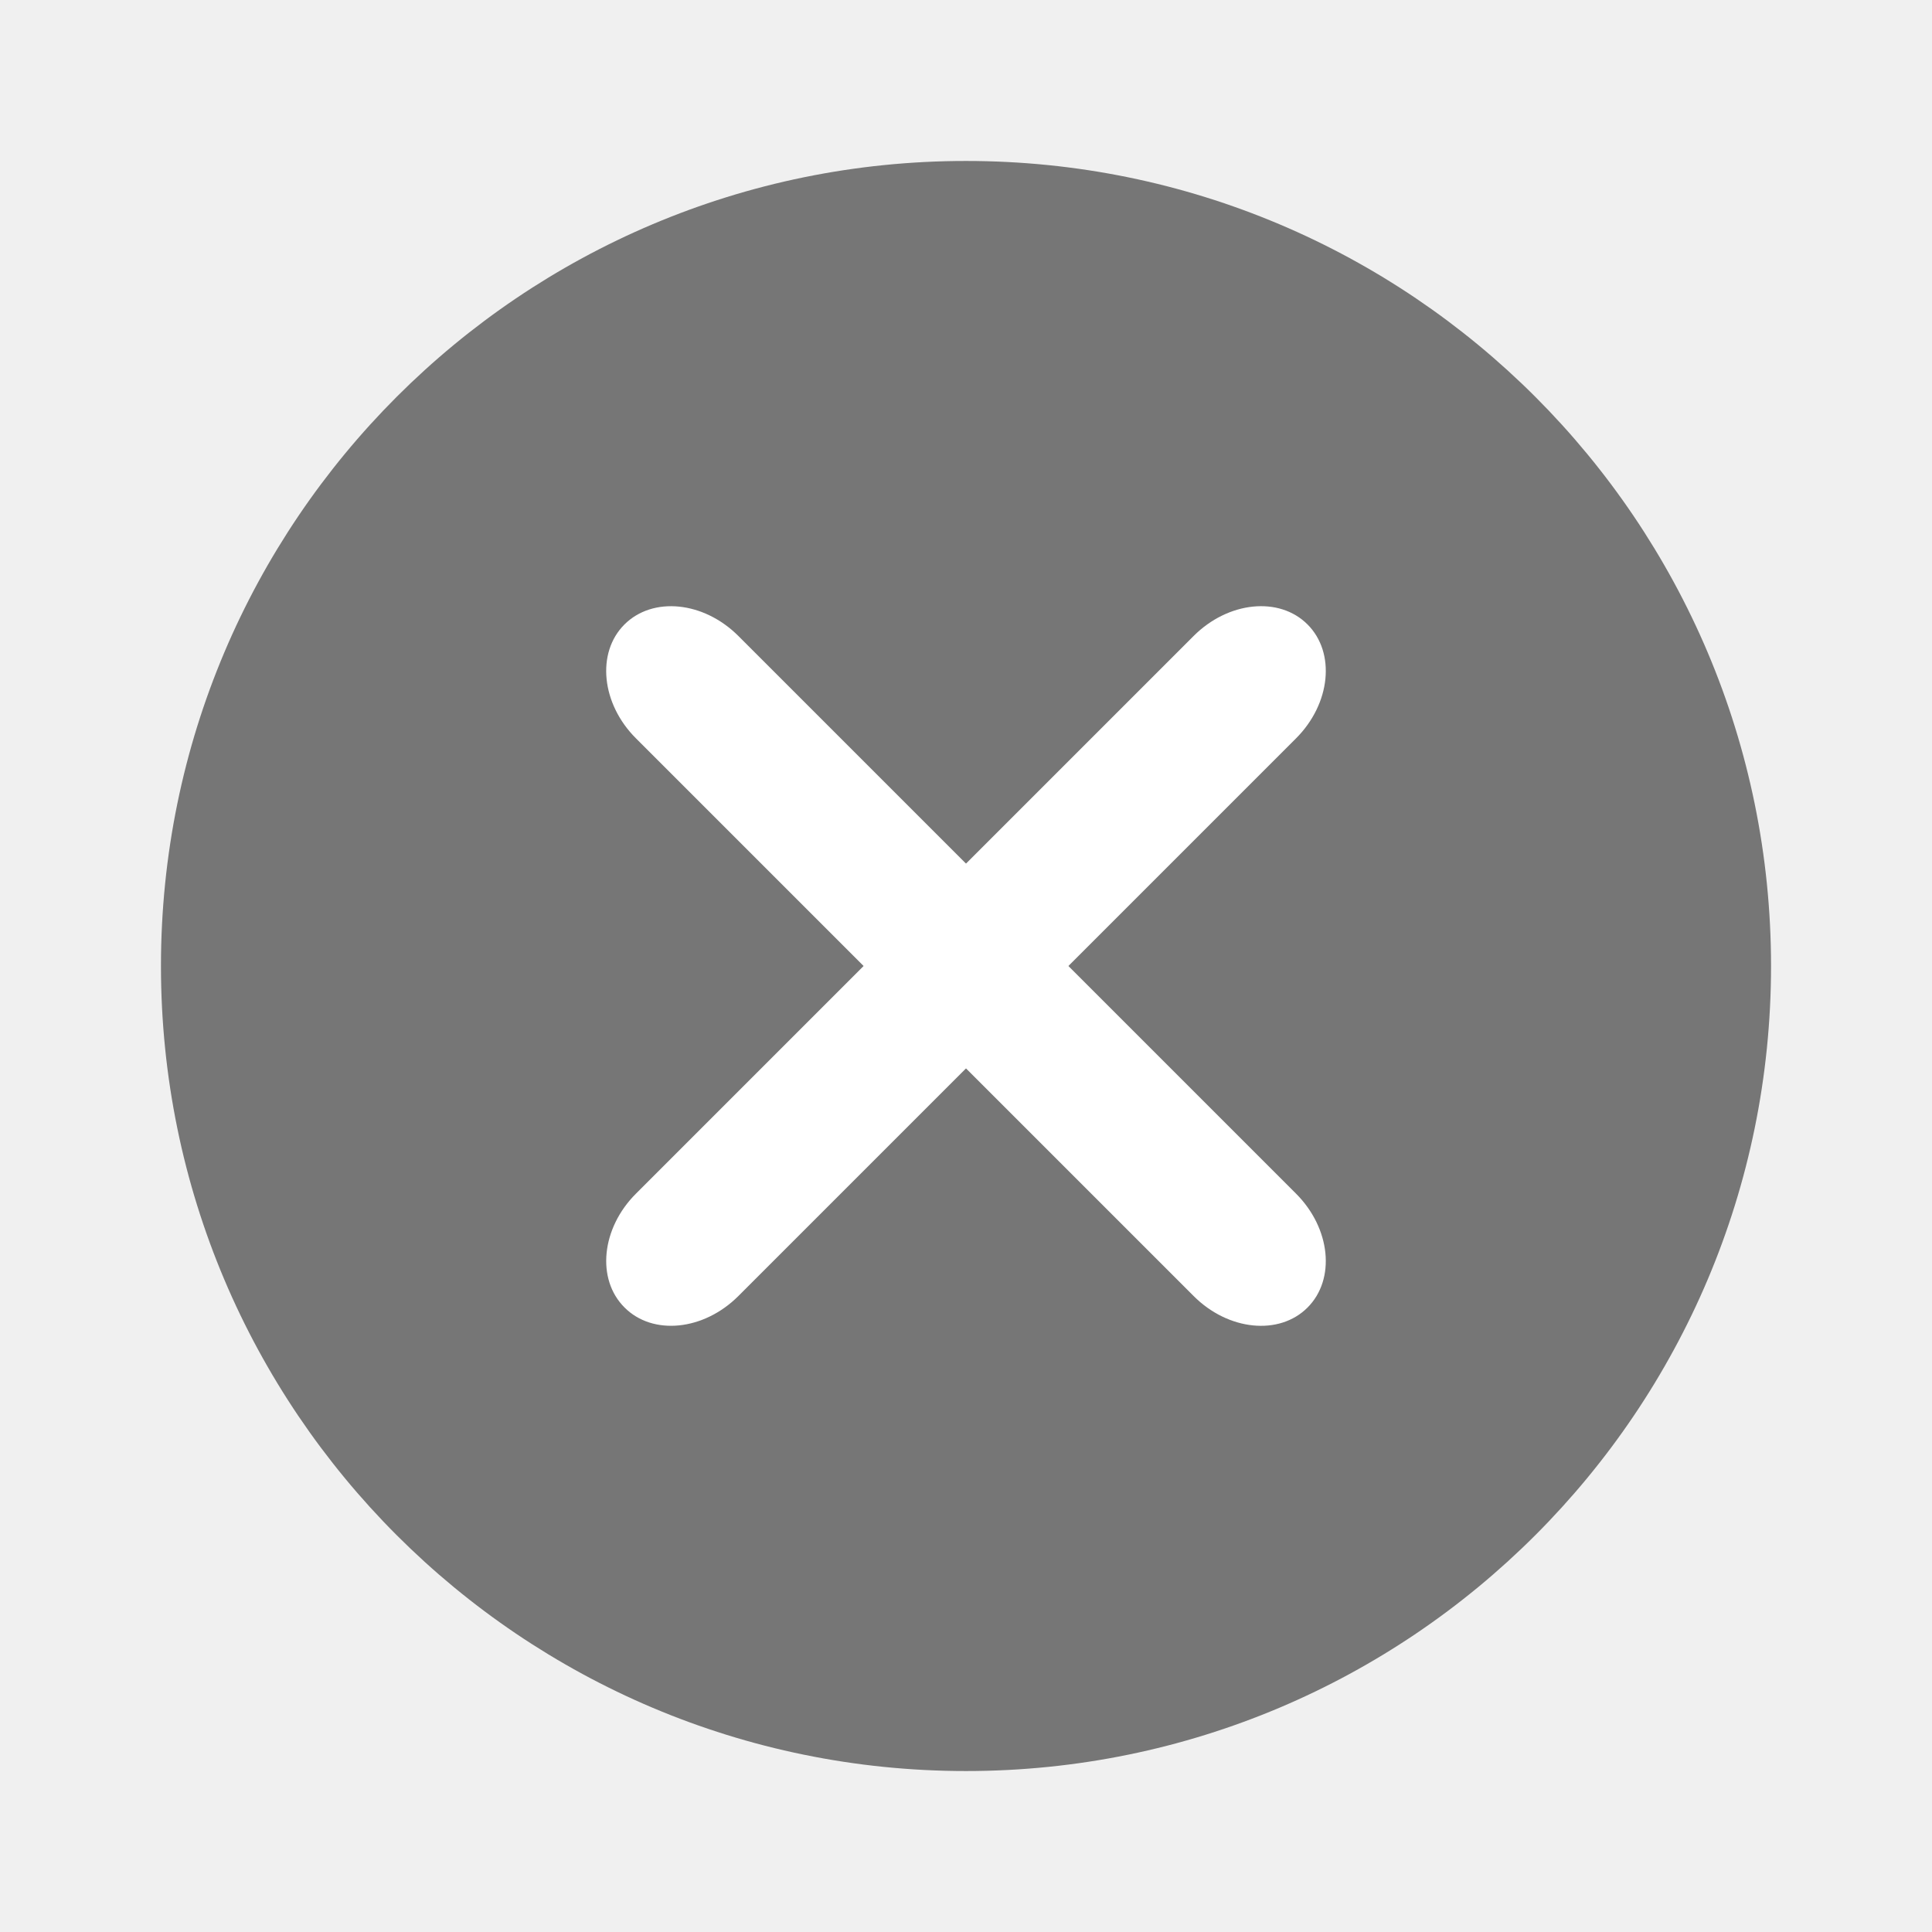
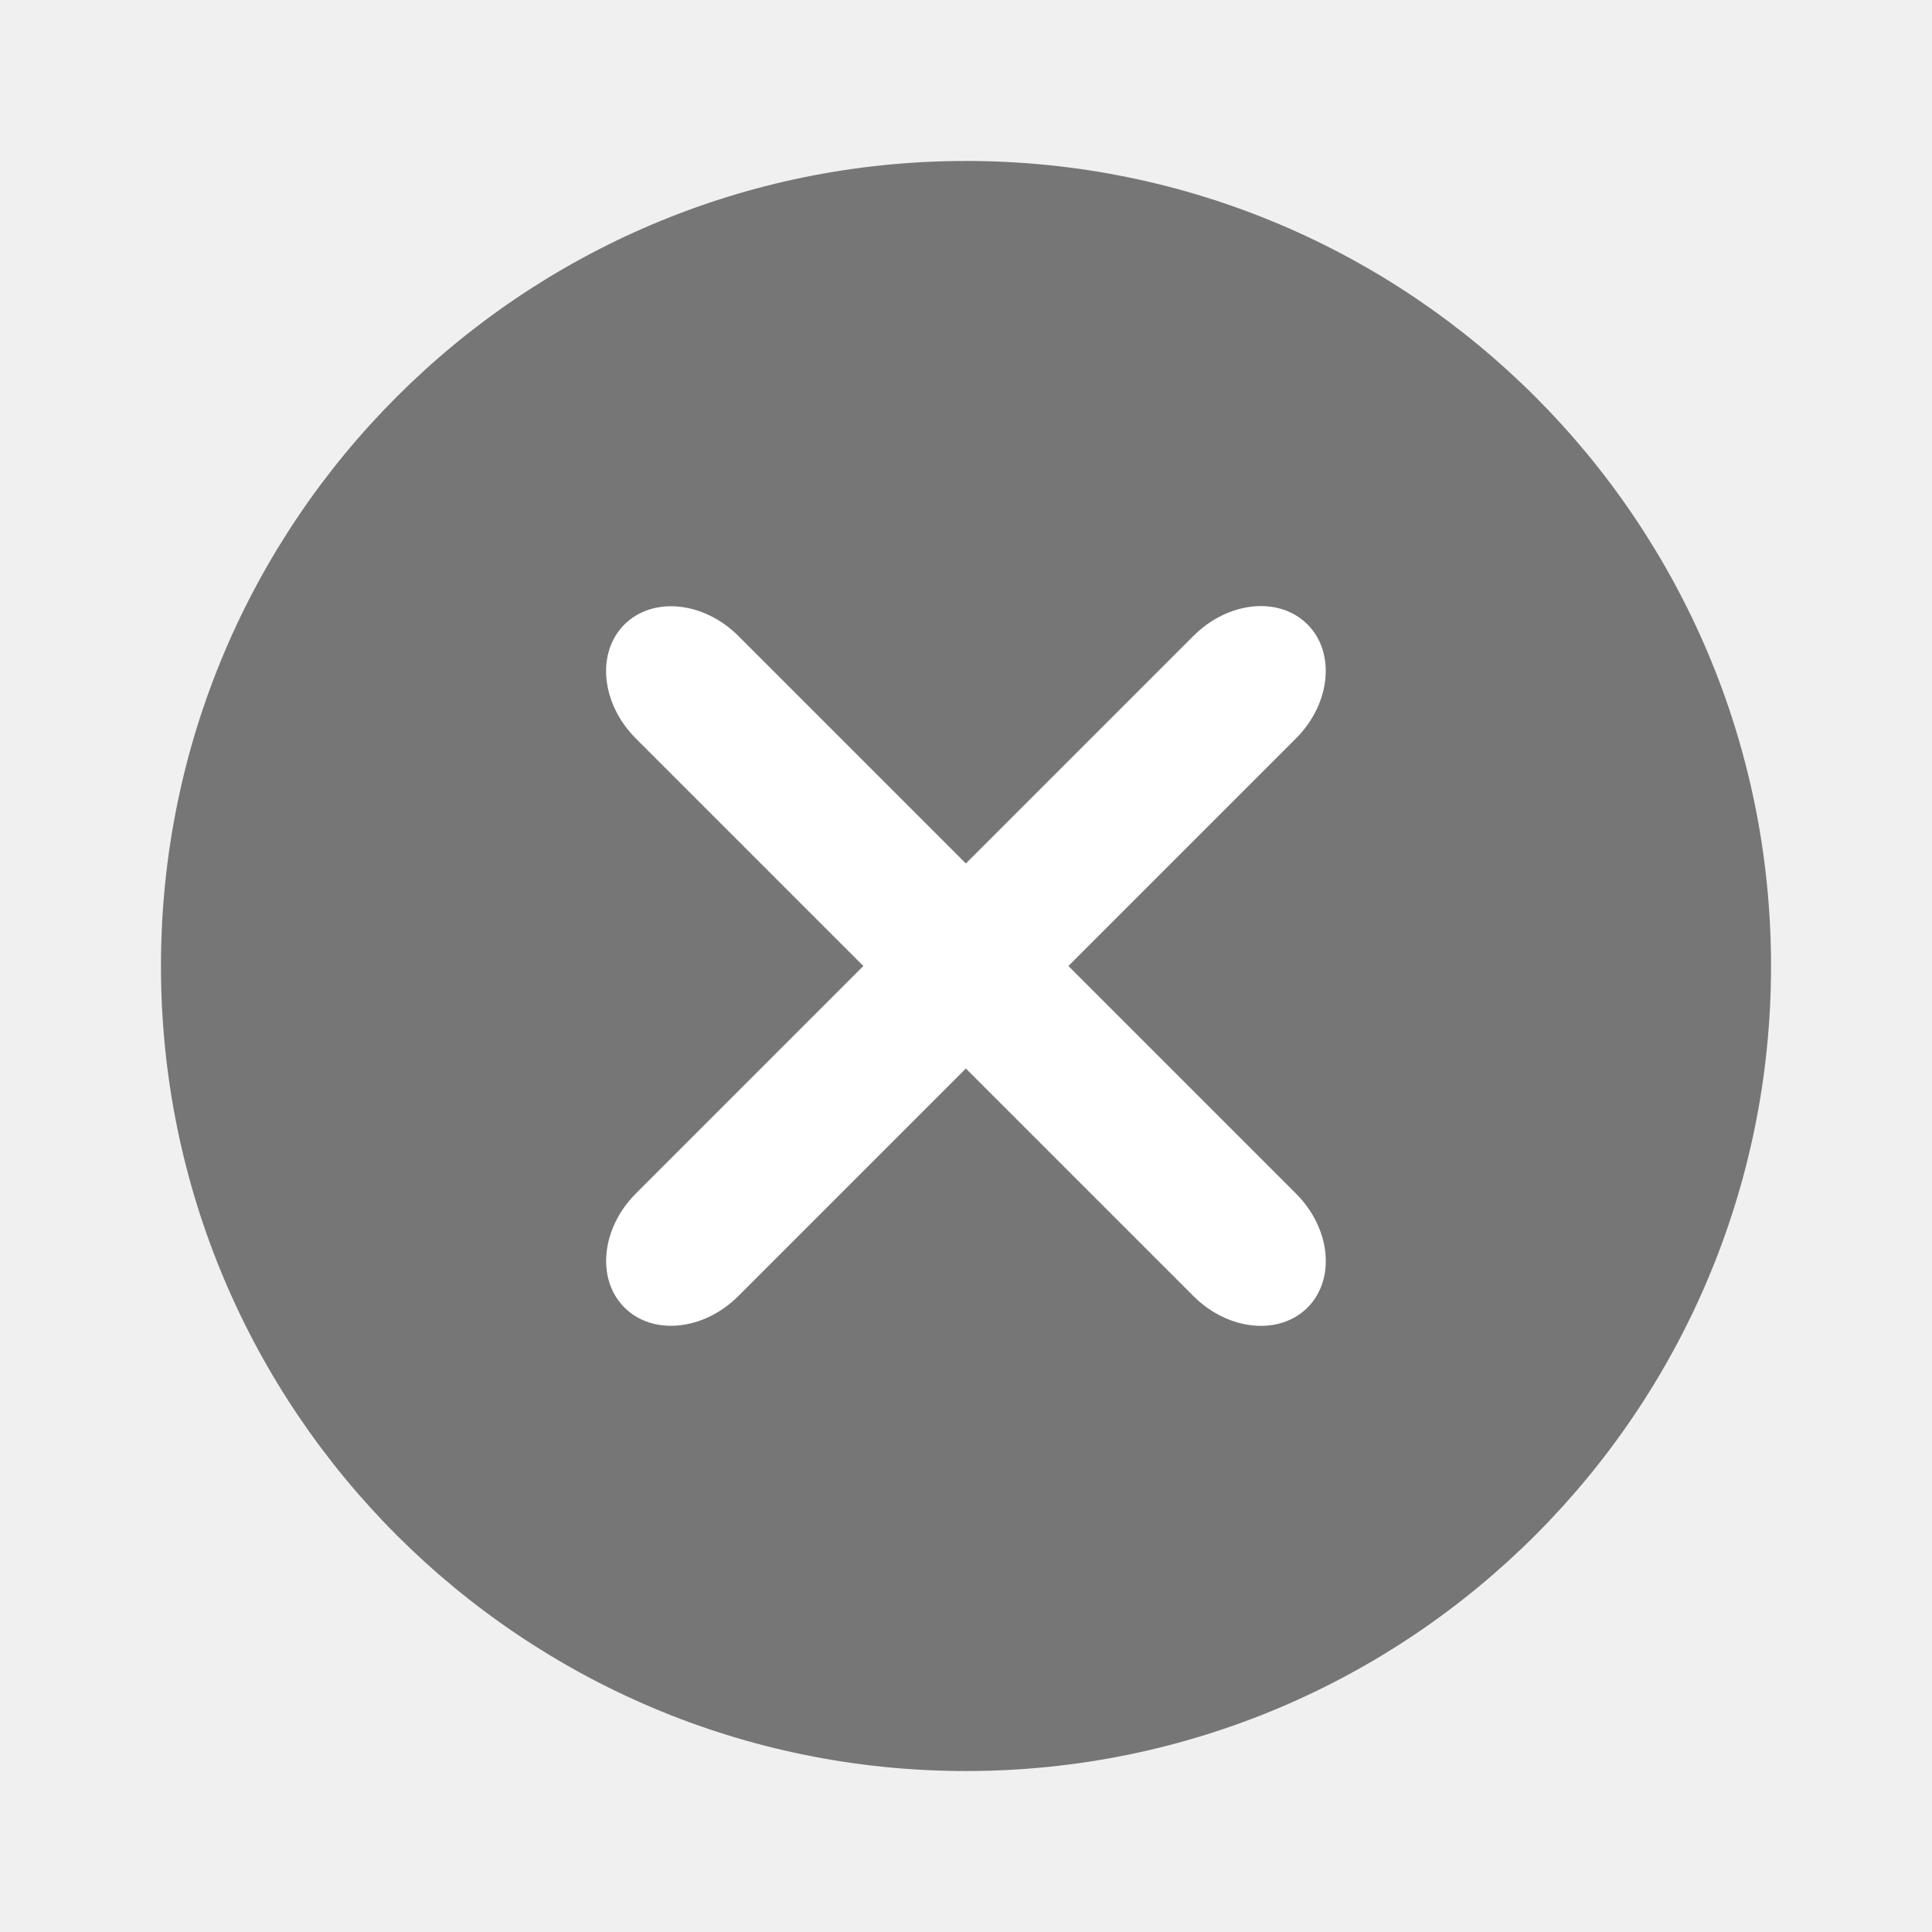
- <svg xmlns="http://www.w3.org/2000/svg" width="16" height="16" viewBox="0 0 16 16" fill="none">
-   <path d="M14.667 8C14.667 11.682 11.682 14.667 8 14.667C4.318 14.667 1.333 11.682 1.333 8C1.333 4.318 4.318 1.333 8 1.333C11.682 1.333 14.667 4.318 14.667 8Z" fill="#767676" />
-   <path fill-rule="evenodd" clip-rule="evenodd" d="M5.171 5.172C5.406 4.937 5.828 4.98 6.115 5.267L10.733 9.885C11.02 10.172 11.063 10.594 10.828 10.829C10.594 11.063 10.171 11.02 9.885 10.733L5.267 6.115C4.98 5.829 4.937 5.406 5.171 5.172Z" fill="white" />
-   <path fill-rule="evenodd" clip-rule="evenodd" d="M10.828 5.171C11.063 5.406 11.02 5.828 10.733 6.115L6.115 10.733C5.828 11.02 5.406 11.063 5.172 10.828C4.937 10.594 4.98 10.171 5.267 9.885L9.885 5.267C10.172 4.98 10.594 4.937 10.828 5.171Z" fill="white" />
+ <svg xmlns="http://www.w3.org/2000/svg" fill="none" height="16" viewBox="0 0 16 16" width="16">
+   <path d="m14.667 8c0 3.682-2.985 6.667-6.667 6.667-3.682 0-6.667-2.985-6.667-6.667 0-3.682 2.985-6.667 6.667-6.667 3.682 0 6.667 2.985 6.667 6.667z" fill="#767676" />
+   <g clip-rule="evenodd" fill="#fff" fill-rule="evenodd">
+     <path d="m5.171 5.172c.234-.234.657-.192.944.095l4.618 4.618c.287.287.33.709.095.944-.234.234-.657.192-.944-.095l-4.618-4.618c-.287-.287-.33-.709-.095-.944z" />
+     <path d="m10.828 5.171c.234.234.192.657-.095.944l-4.618 4.618c-.287.287-.709.33-.944.095-.234-.234-.192-.657.095-.944l4.618-4.618c.287-.287.709-.33.944-.095z" />
+   </g>
</svg>
